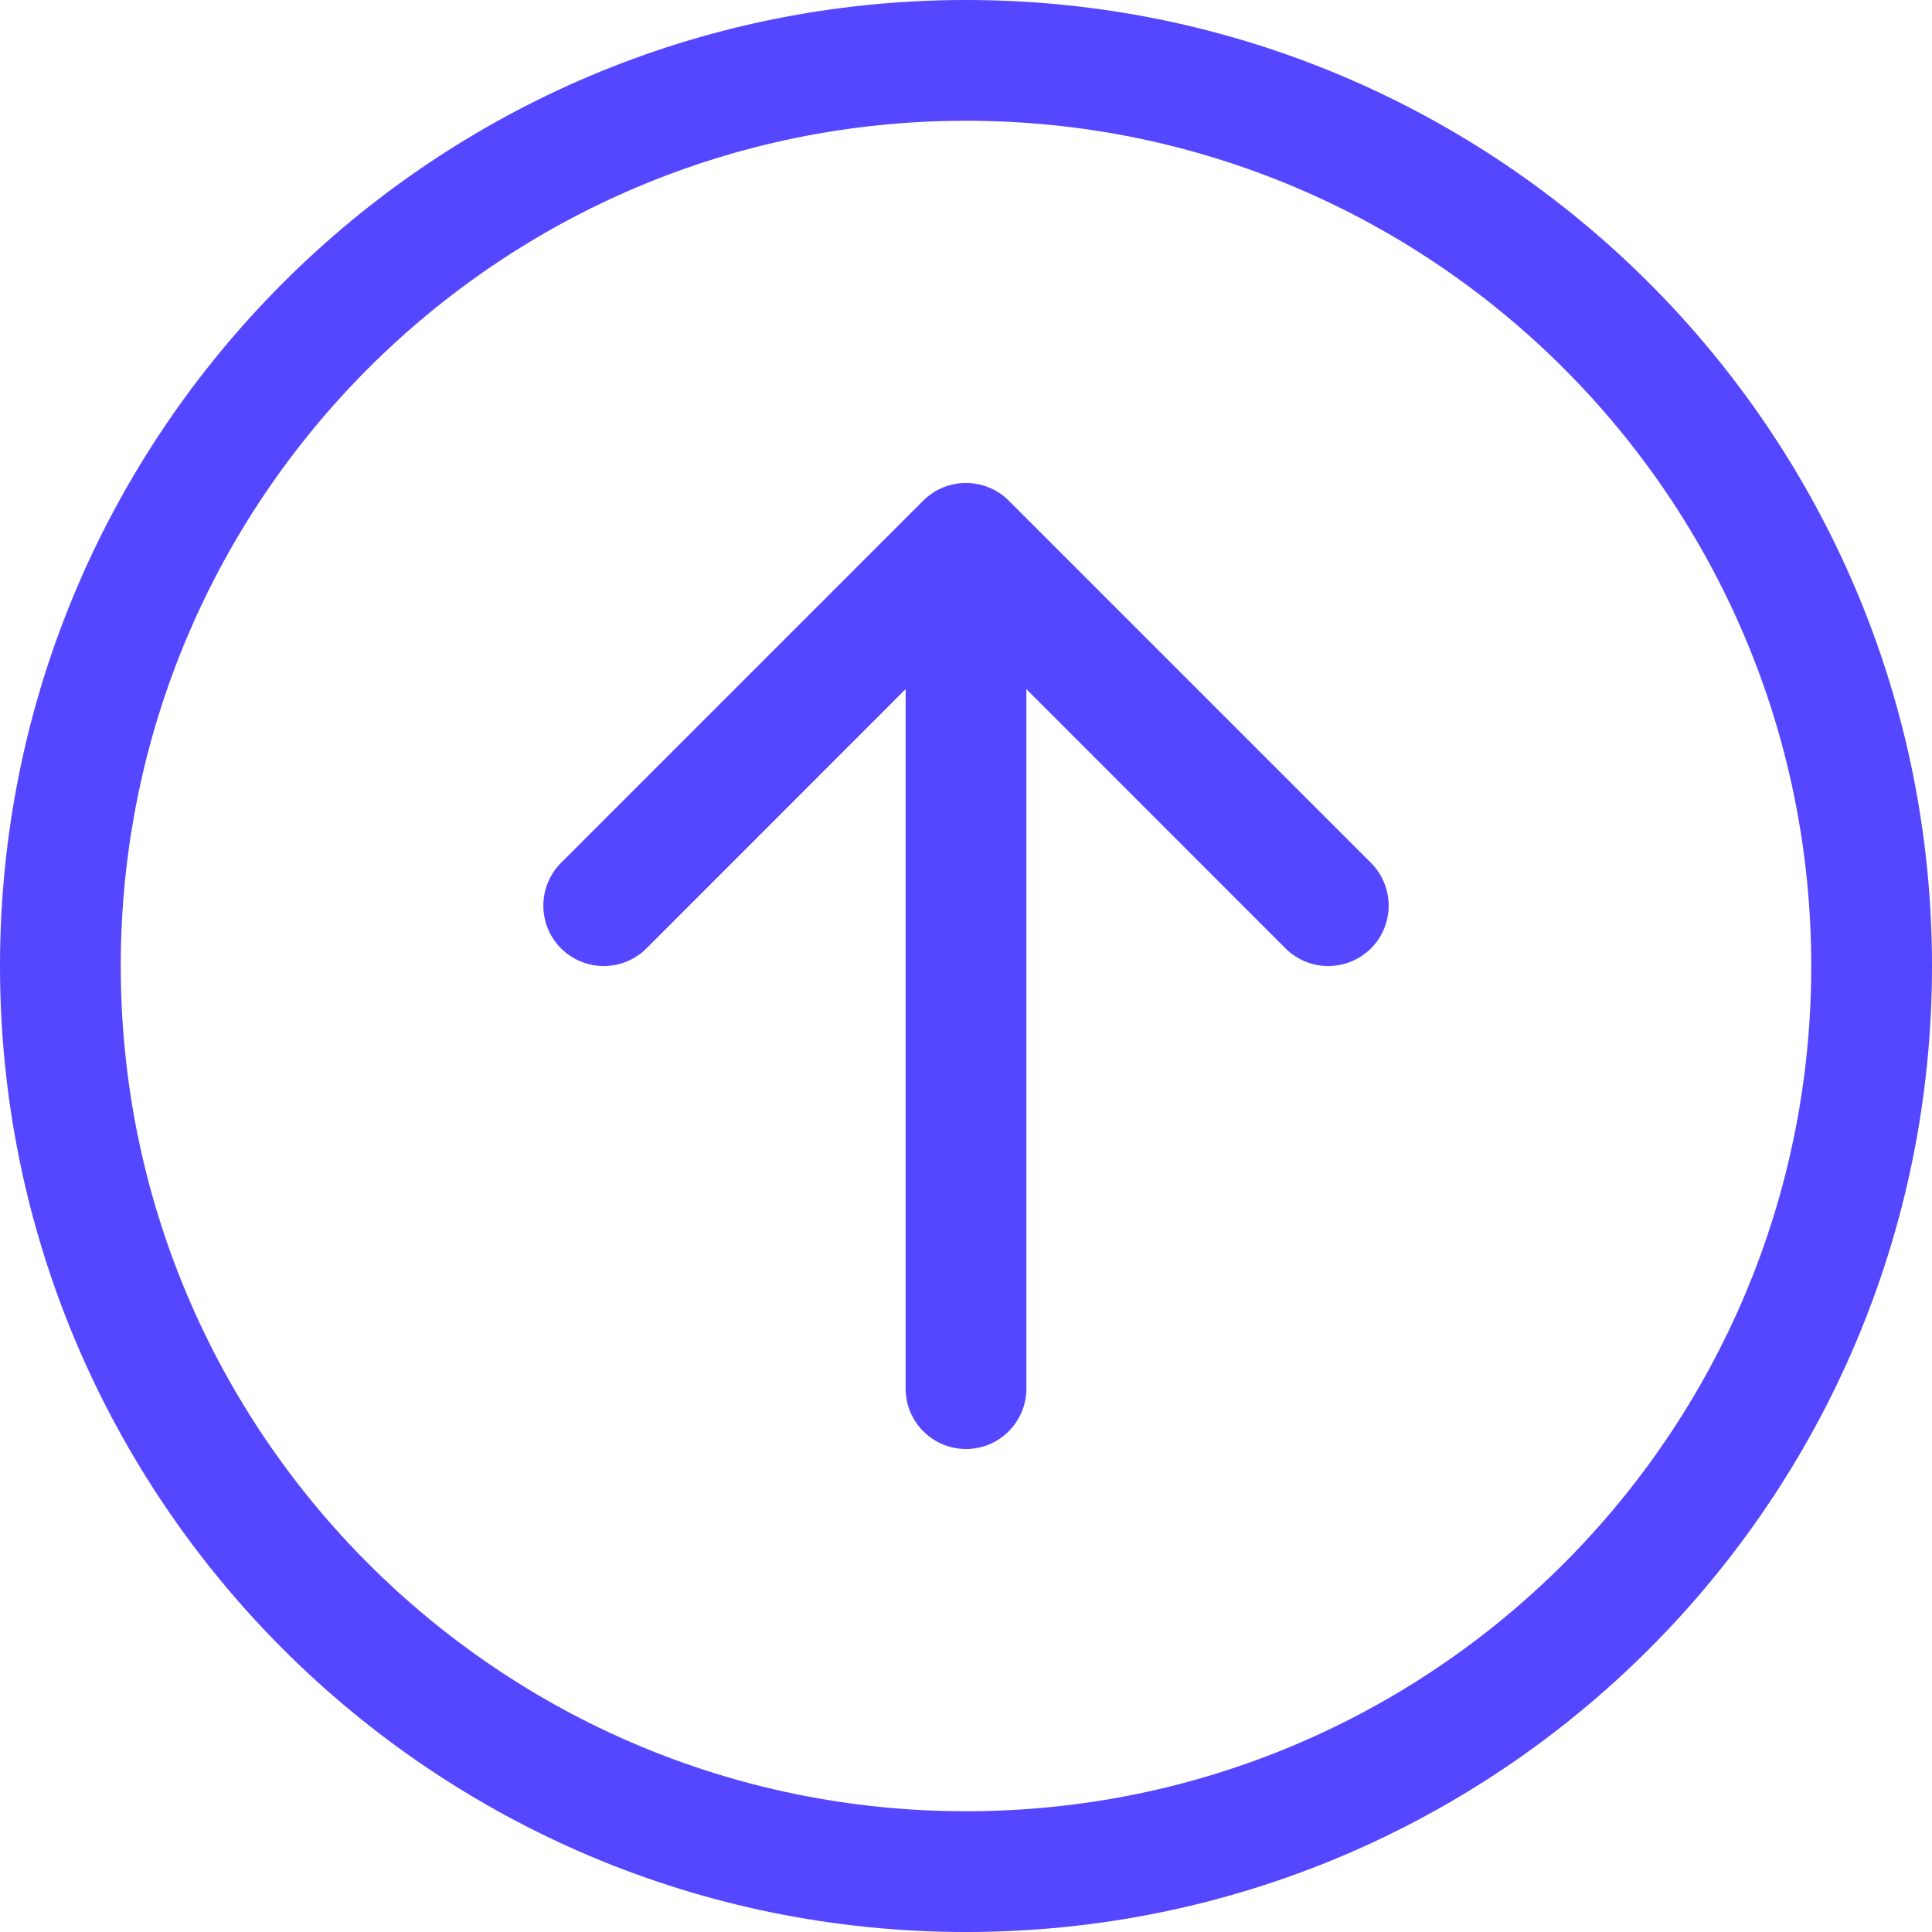
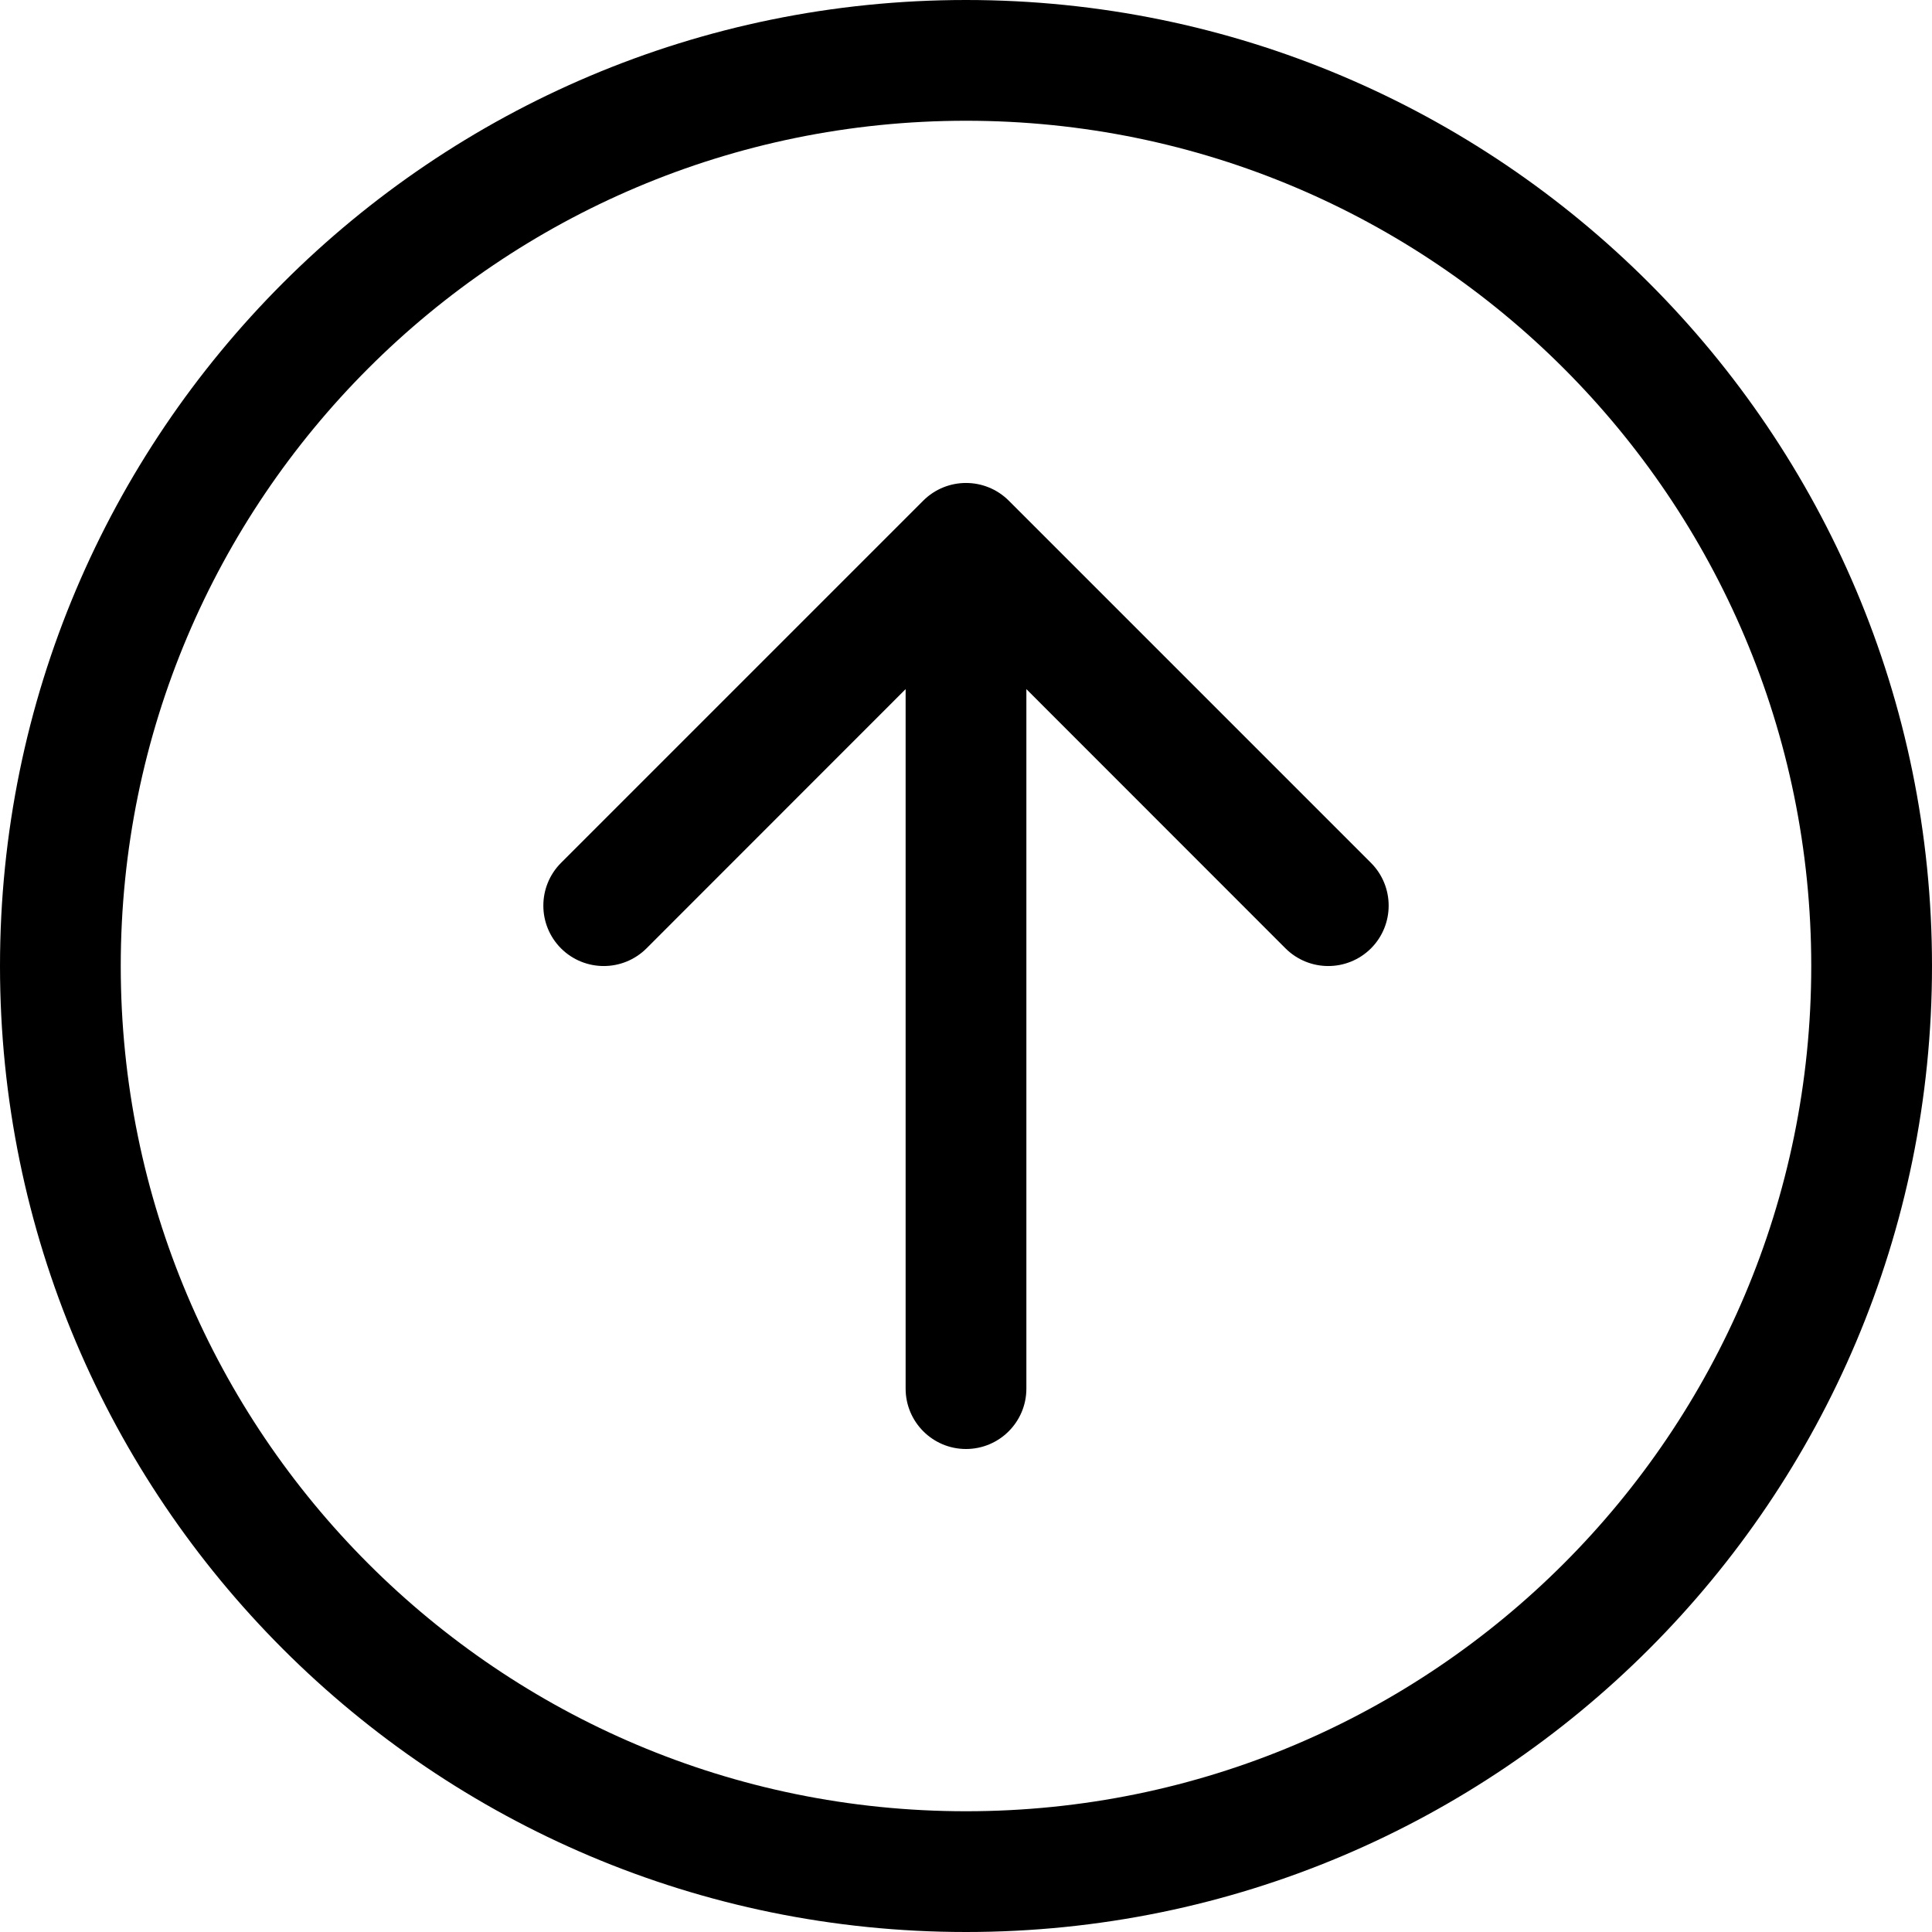
<svg xmlns="http://www.w3.org/2000/svg" viewBox="0 0 16 16">
-   <path clip-rule="evenodd" d="M1 8C1 11.866 4.134 15 8 15C11.866 15 15 11.866 15 8C15 4.134 11.866 1 8 1C4.134 1 1 4.134 1 8ZM16 8C16 12.418 12.418 16 8 16C3.582 16 0 12.418 0 8C0 3.582 3.582 0 8 0C12.418 0 16 3.582 16 8ZM8.5 11.5C8.5 11.776 8.276 12 8 12C7.724 12 7.5 11.776 7.5 11.5V5.707L5.354 7.854C5.158 8.049 4.842 8.049 4.646 7.854C4.451 7.658 4.451 7.342 4.646 7.146L7.646 4.146C7.842 3.951 8.158 3.951 8.354 4.146L11.354 7.146C11.549 7.342 11.549 7.658 11.354 7.854C11.158 8.049 10.842 8.049 10.646 7.854L8.5 5.707V11.5Z" fill="#5546FF" />
+   <path clip-rule="evenodd" d="M1 8C1 11.866 4.134 15 8 15C11.866 15 15 11.866 15 8C15 4.134 11.866 1 8 1C4.134 1 1 4.134 1 8ZM16 8C16 12.418 12.418 16 8 16C3.582 16 0 12.418 0 8C0 3.582 3.582 0 8 0C12.418 0 16 3.582 16 8ZM8.5 11.5C8.5 11.776 8.276 12 8 12C7.724 12 7.5 11.776 7.5 11.5V5.707L5.354 7.854C5.158 8.049 4.842 8.049 4.646 7.854C4.451 7.658 4.451 7.342 4.646 7.146L7.646 4.146C7.842 3.951 8.158 3.951 8.354 4.146L11.354 7.146C11.549 7.342 11.549 7.658 11.354 7.854C11.158 8.049 10.842 8.049 10.646 7.854L8.5 5.707V11.5Z" />
</svg>
